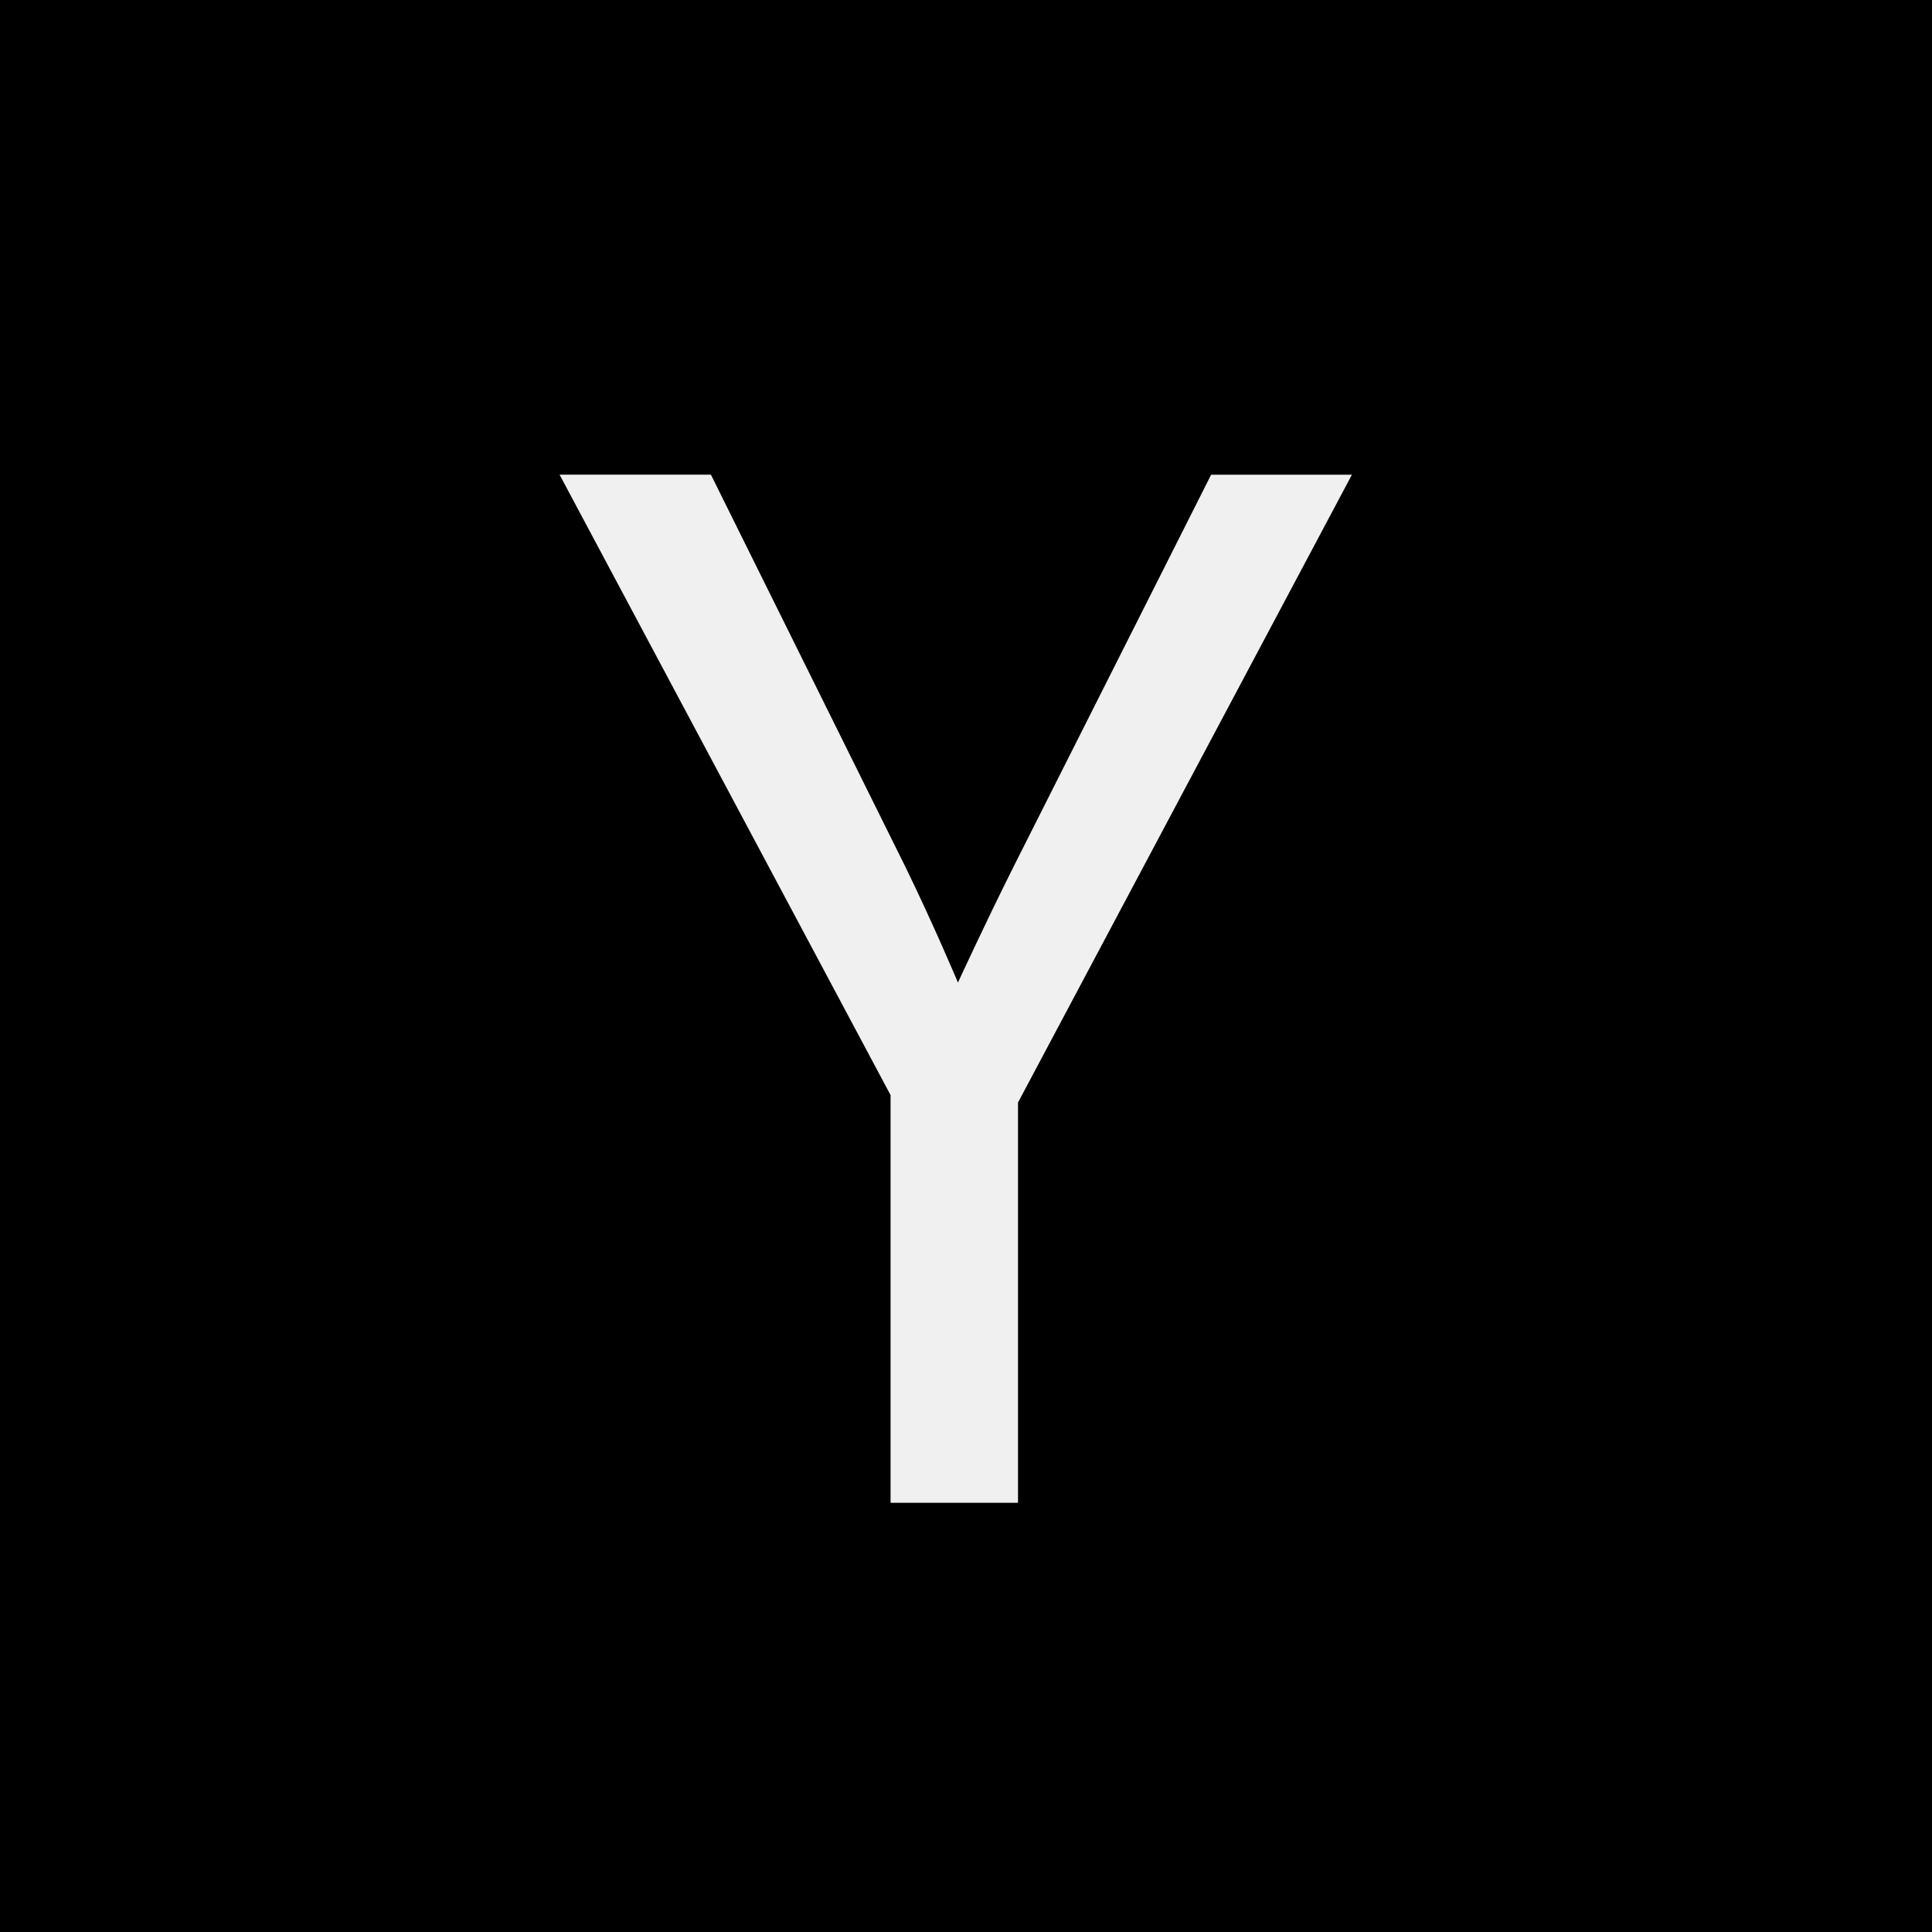
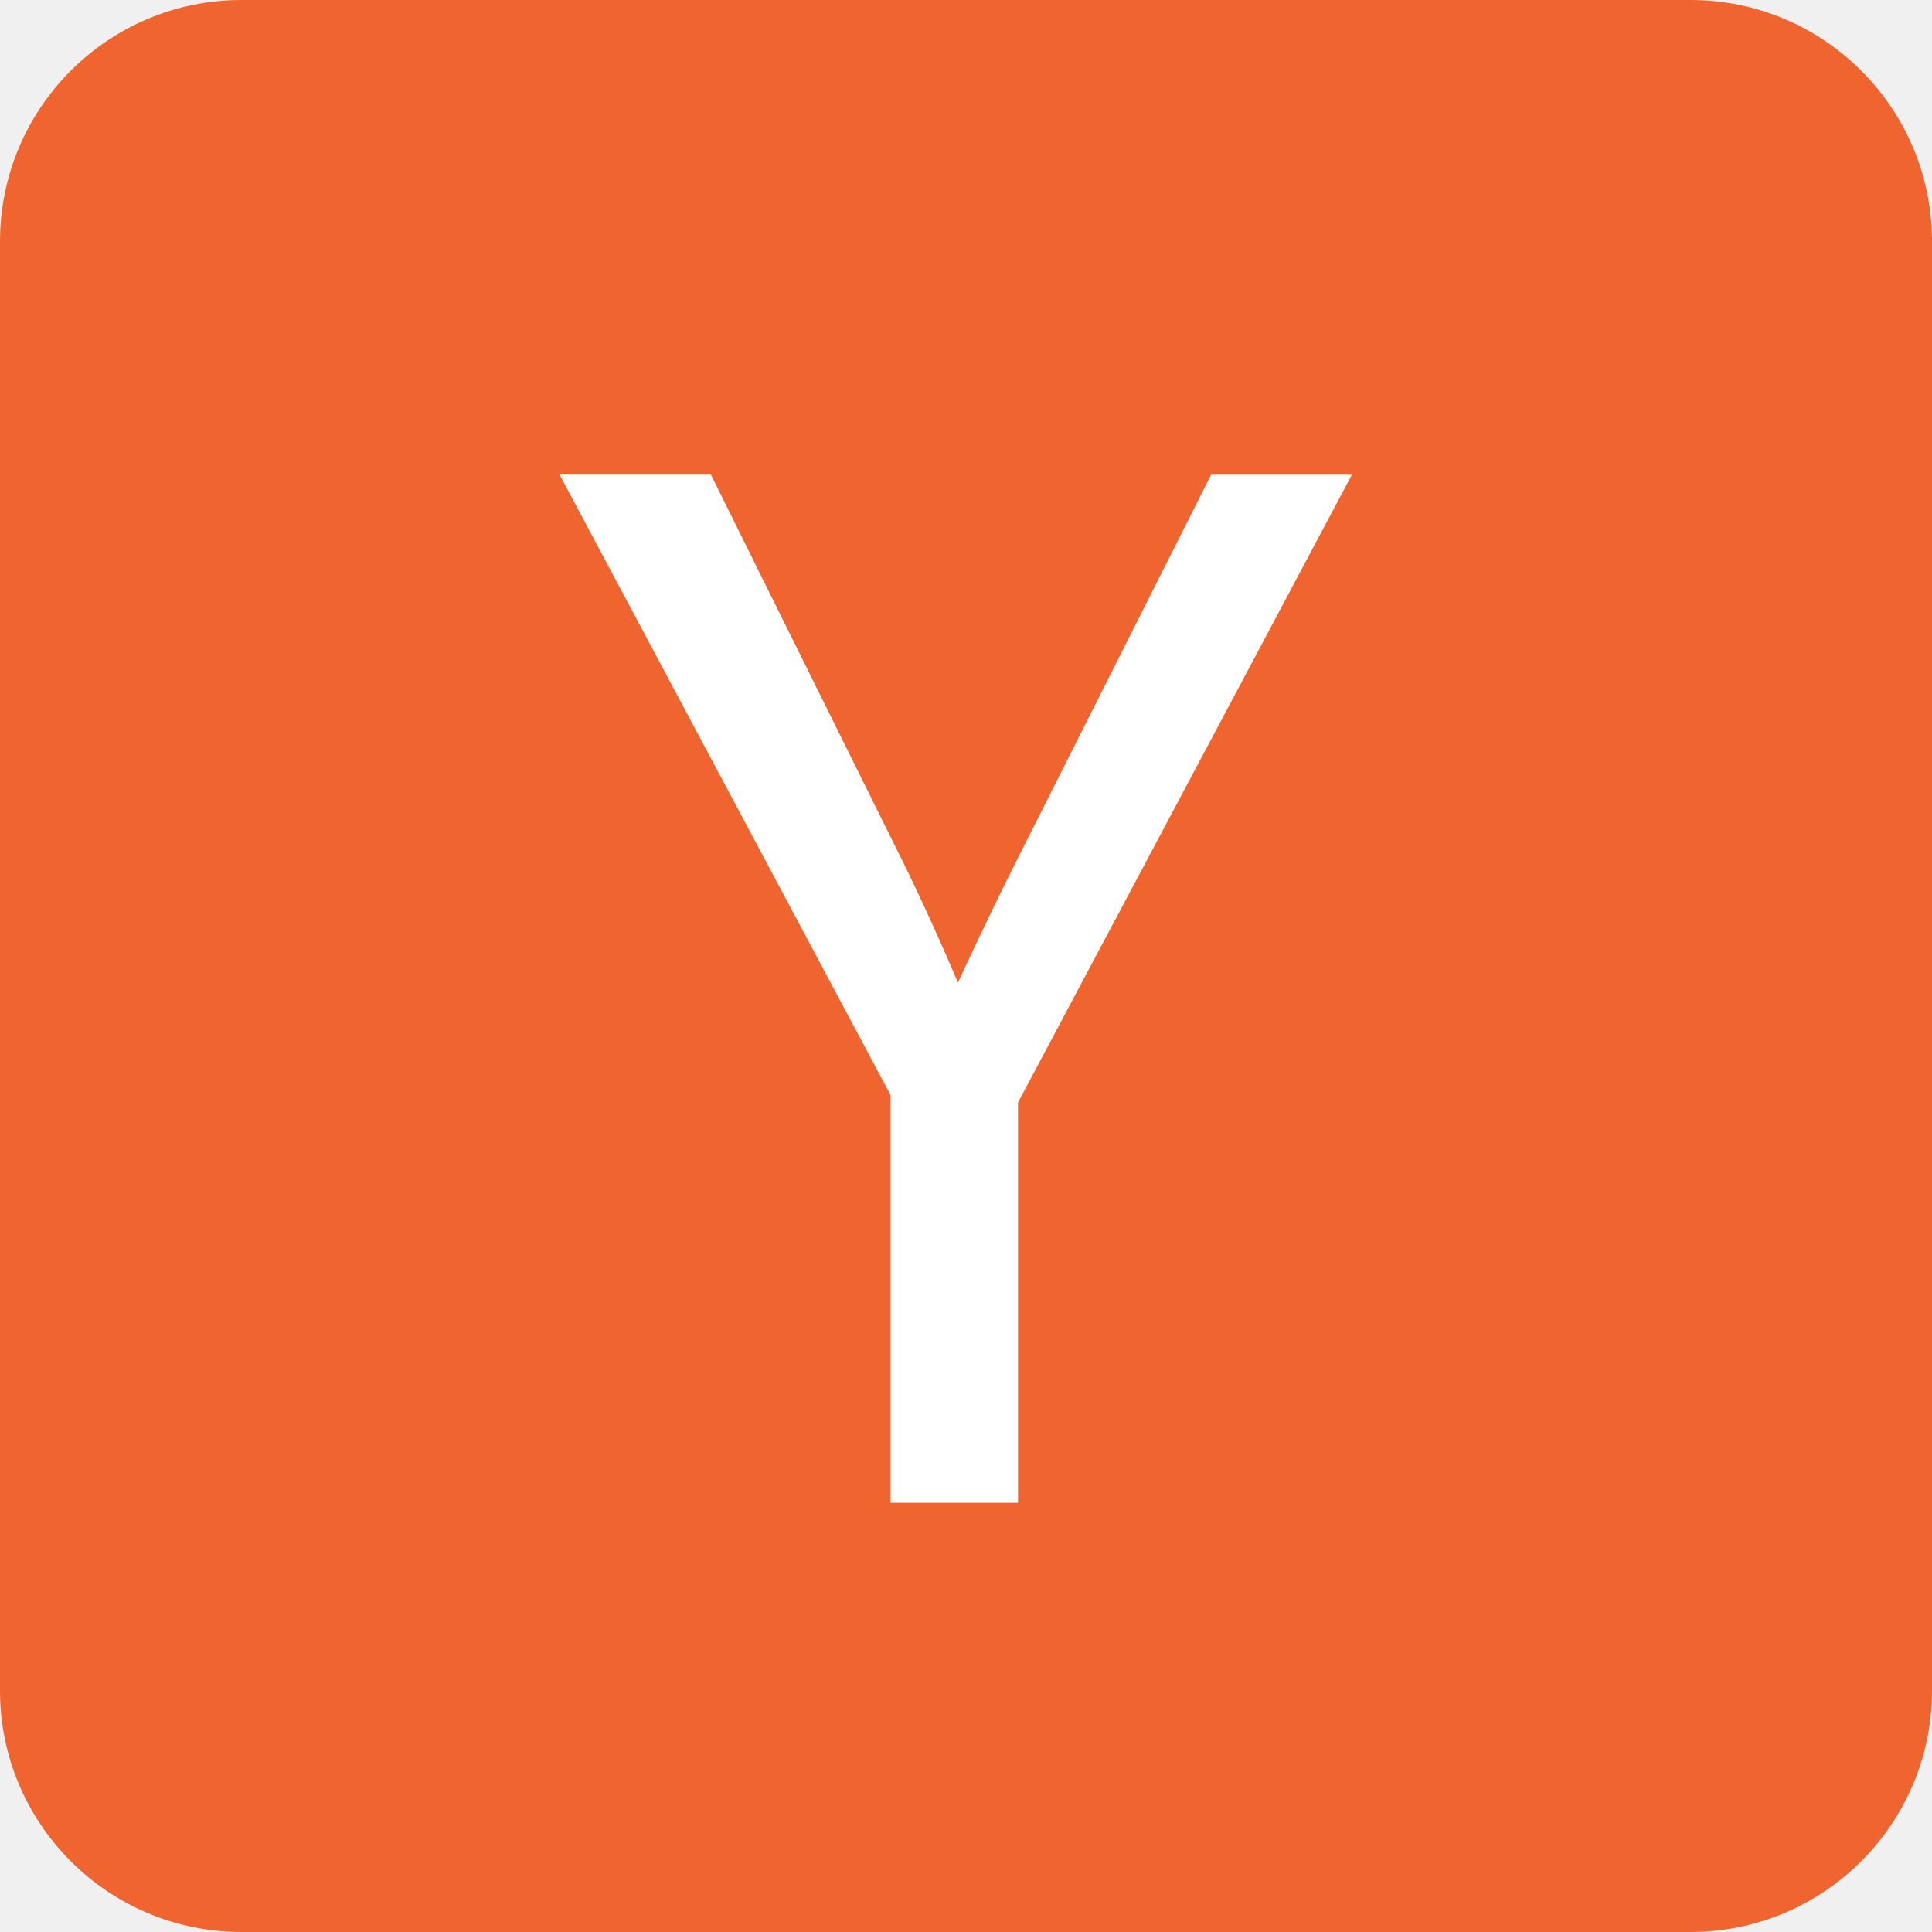
<svg xmlns="http://www.w3.org/2000/svg" role="img" viewBox="0 0 24 24">
-   <path d="M0 24V0h24v24H0zM6.951 5.896l4.112 7.708v5.064h1.583v-4.972l4.148-7.799h-1.749l-2.457 4.875c-.372.745-.688 1.434-.688 1.434s-.297-.708-.651-1.434L8.831 5.896h-1.88z" />
+   <rect width="24" height="24" rx="3" fill="#F0652F" />
+   <path fill="#fff" d="M6.951 5.896l4.112 7.708v5.064h1.583v-4.972l4.148-7.799h-1.749l-2.457 4.875c-.372.745-.688 1.434-.688 1.434s-.297-.708-.651-1.434L8.831 5.896h-1.88z" />
</svg>
